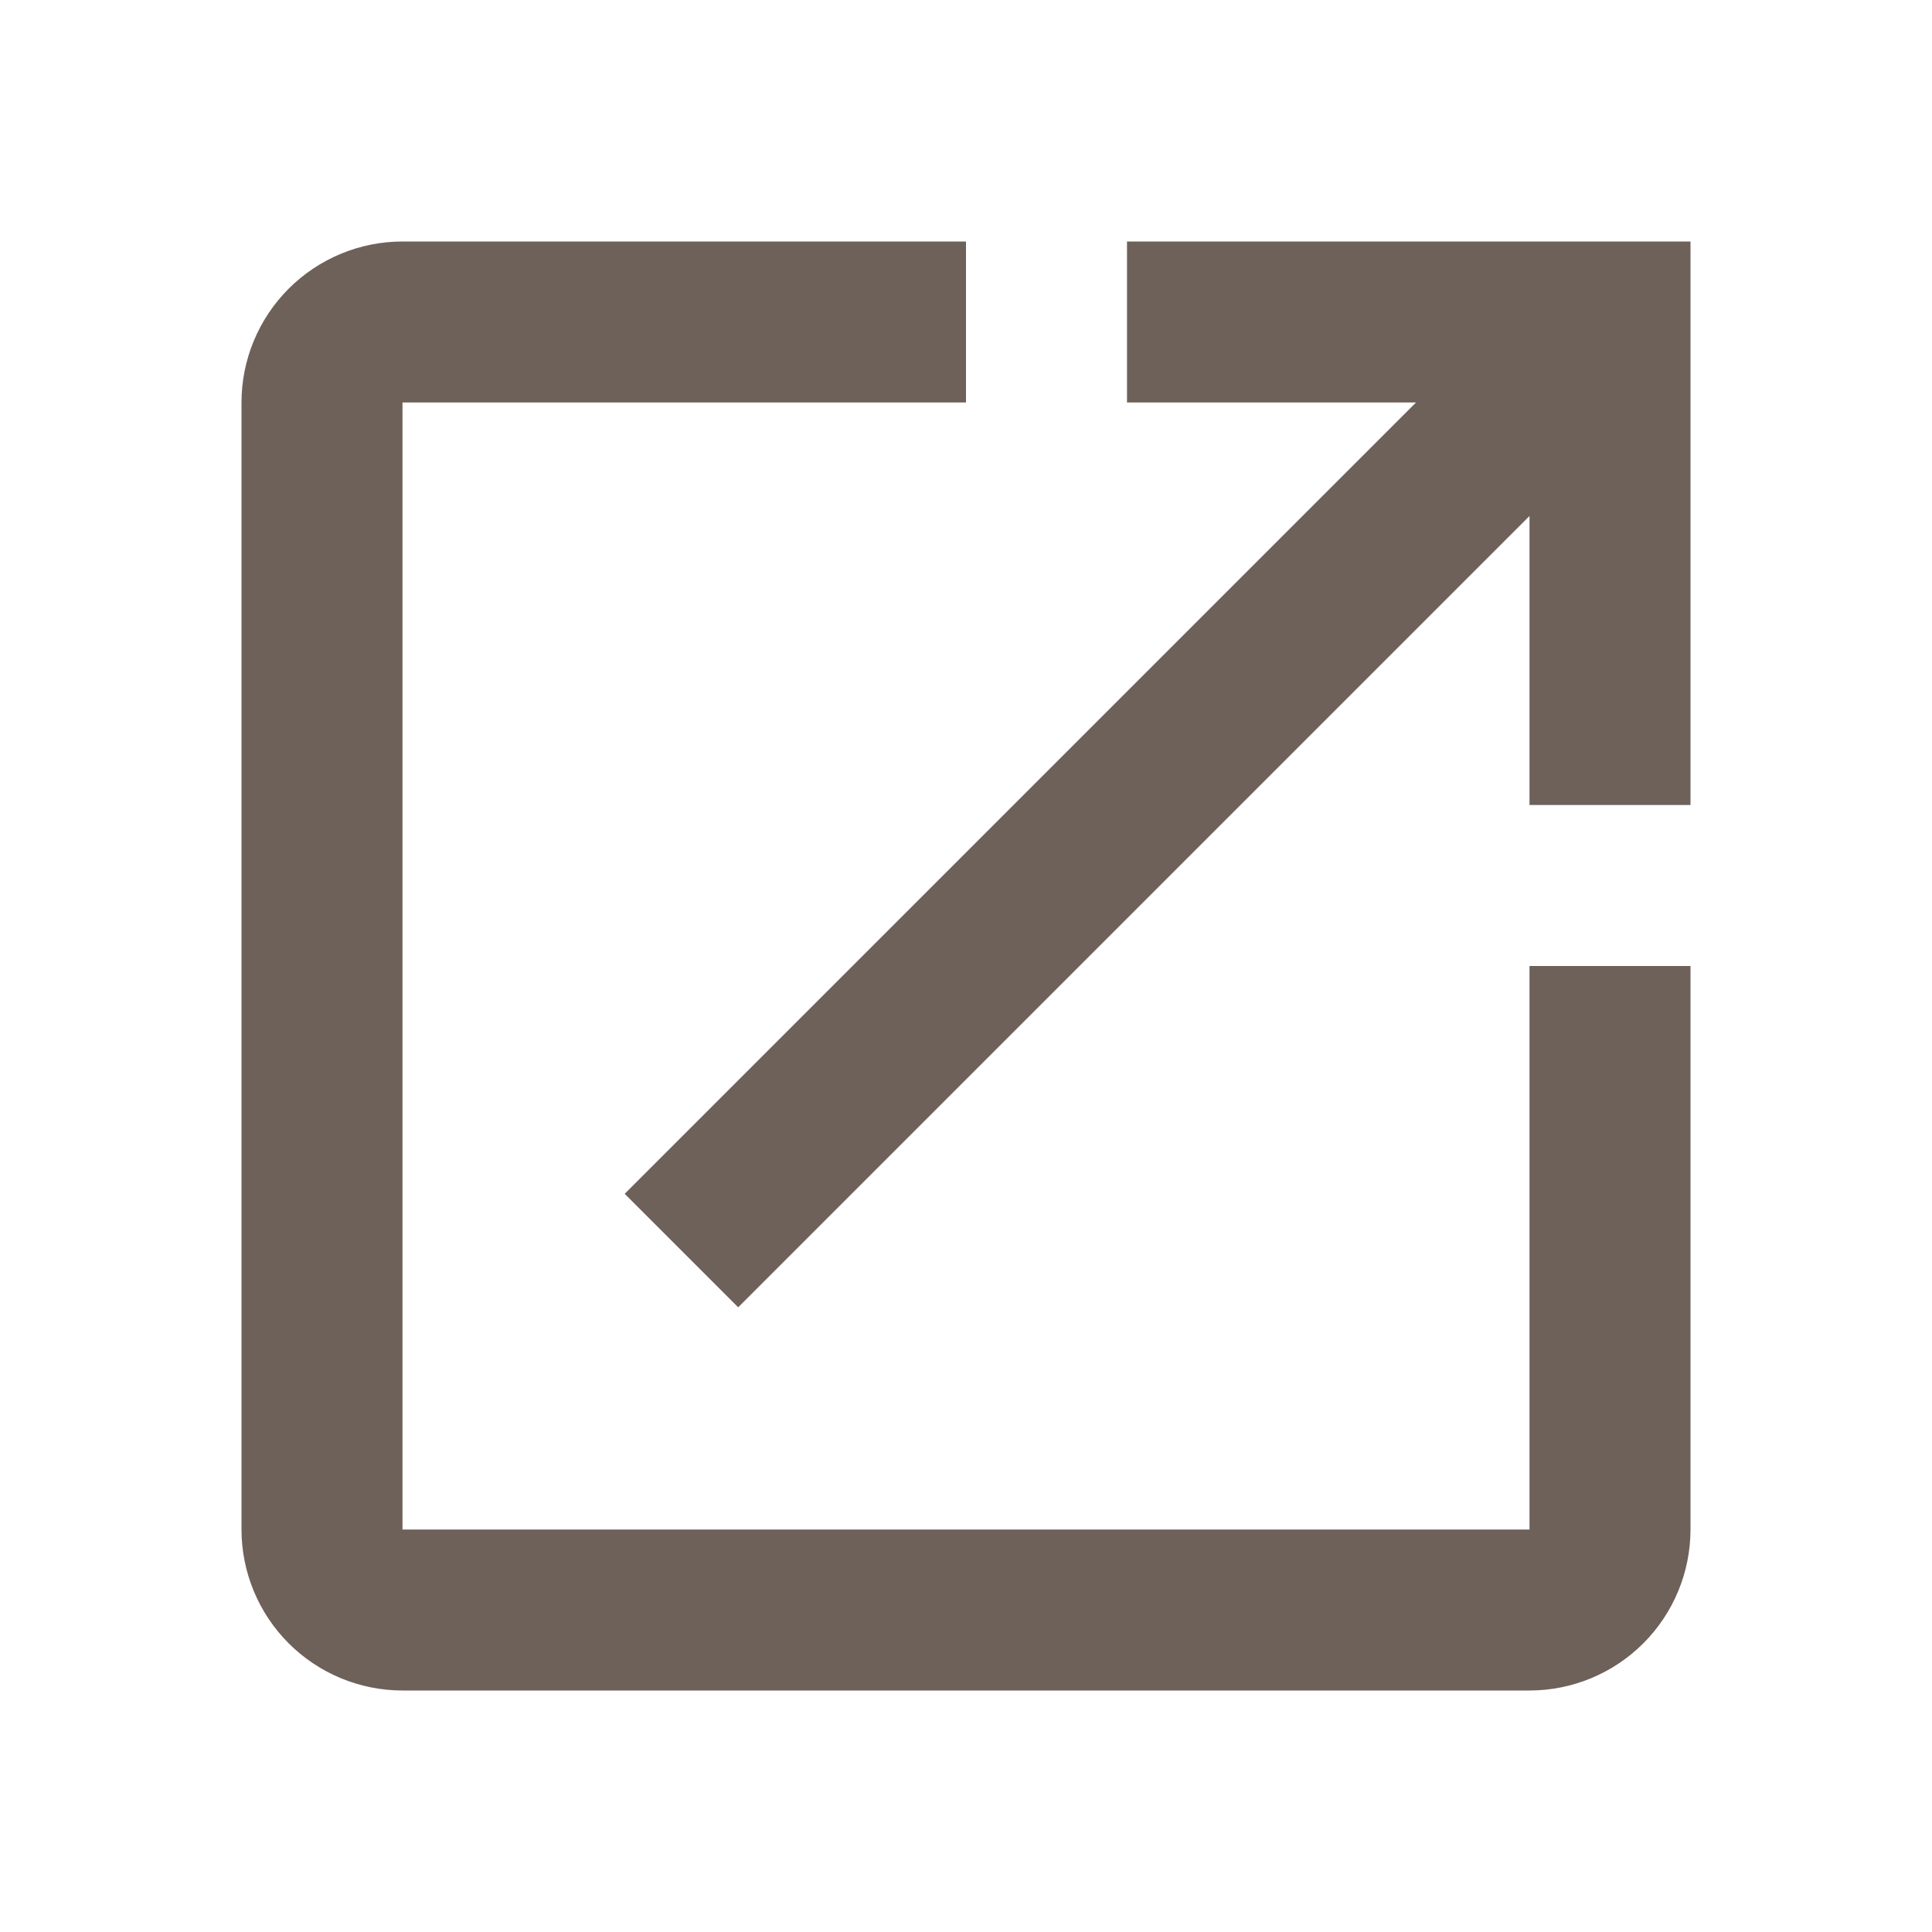
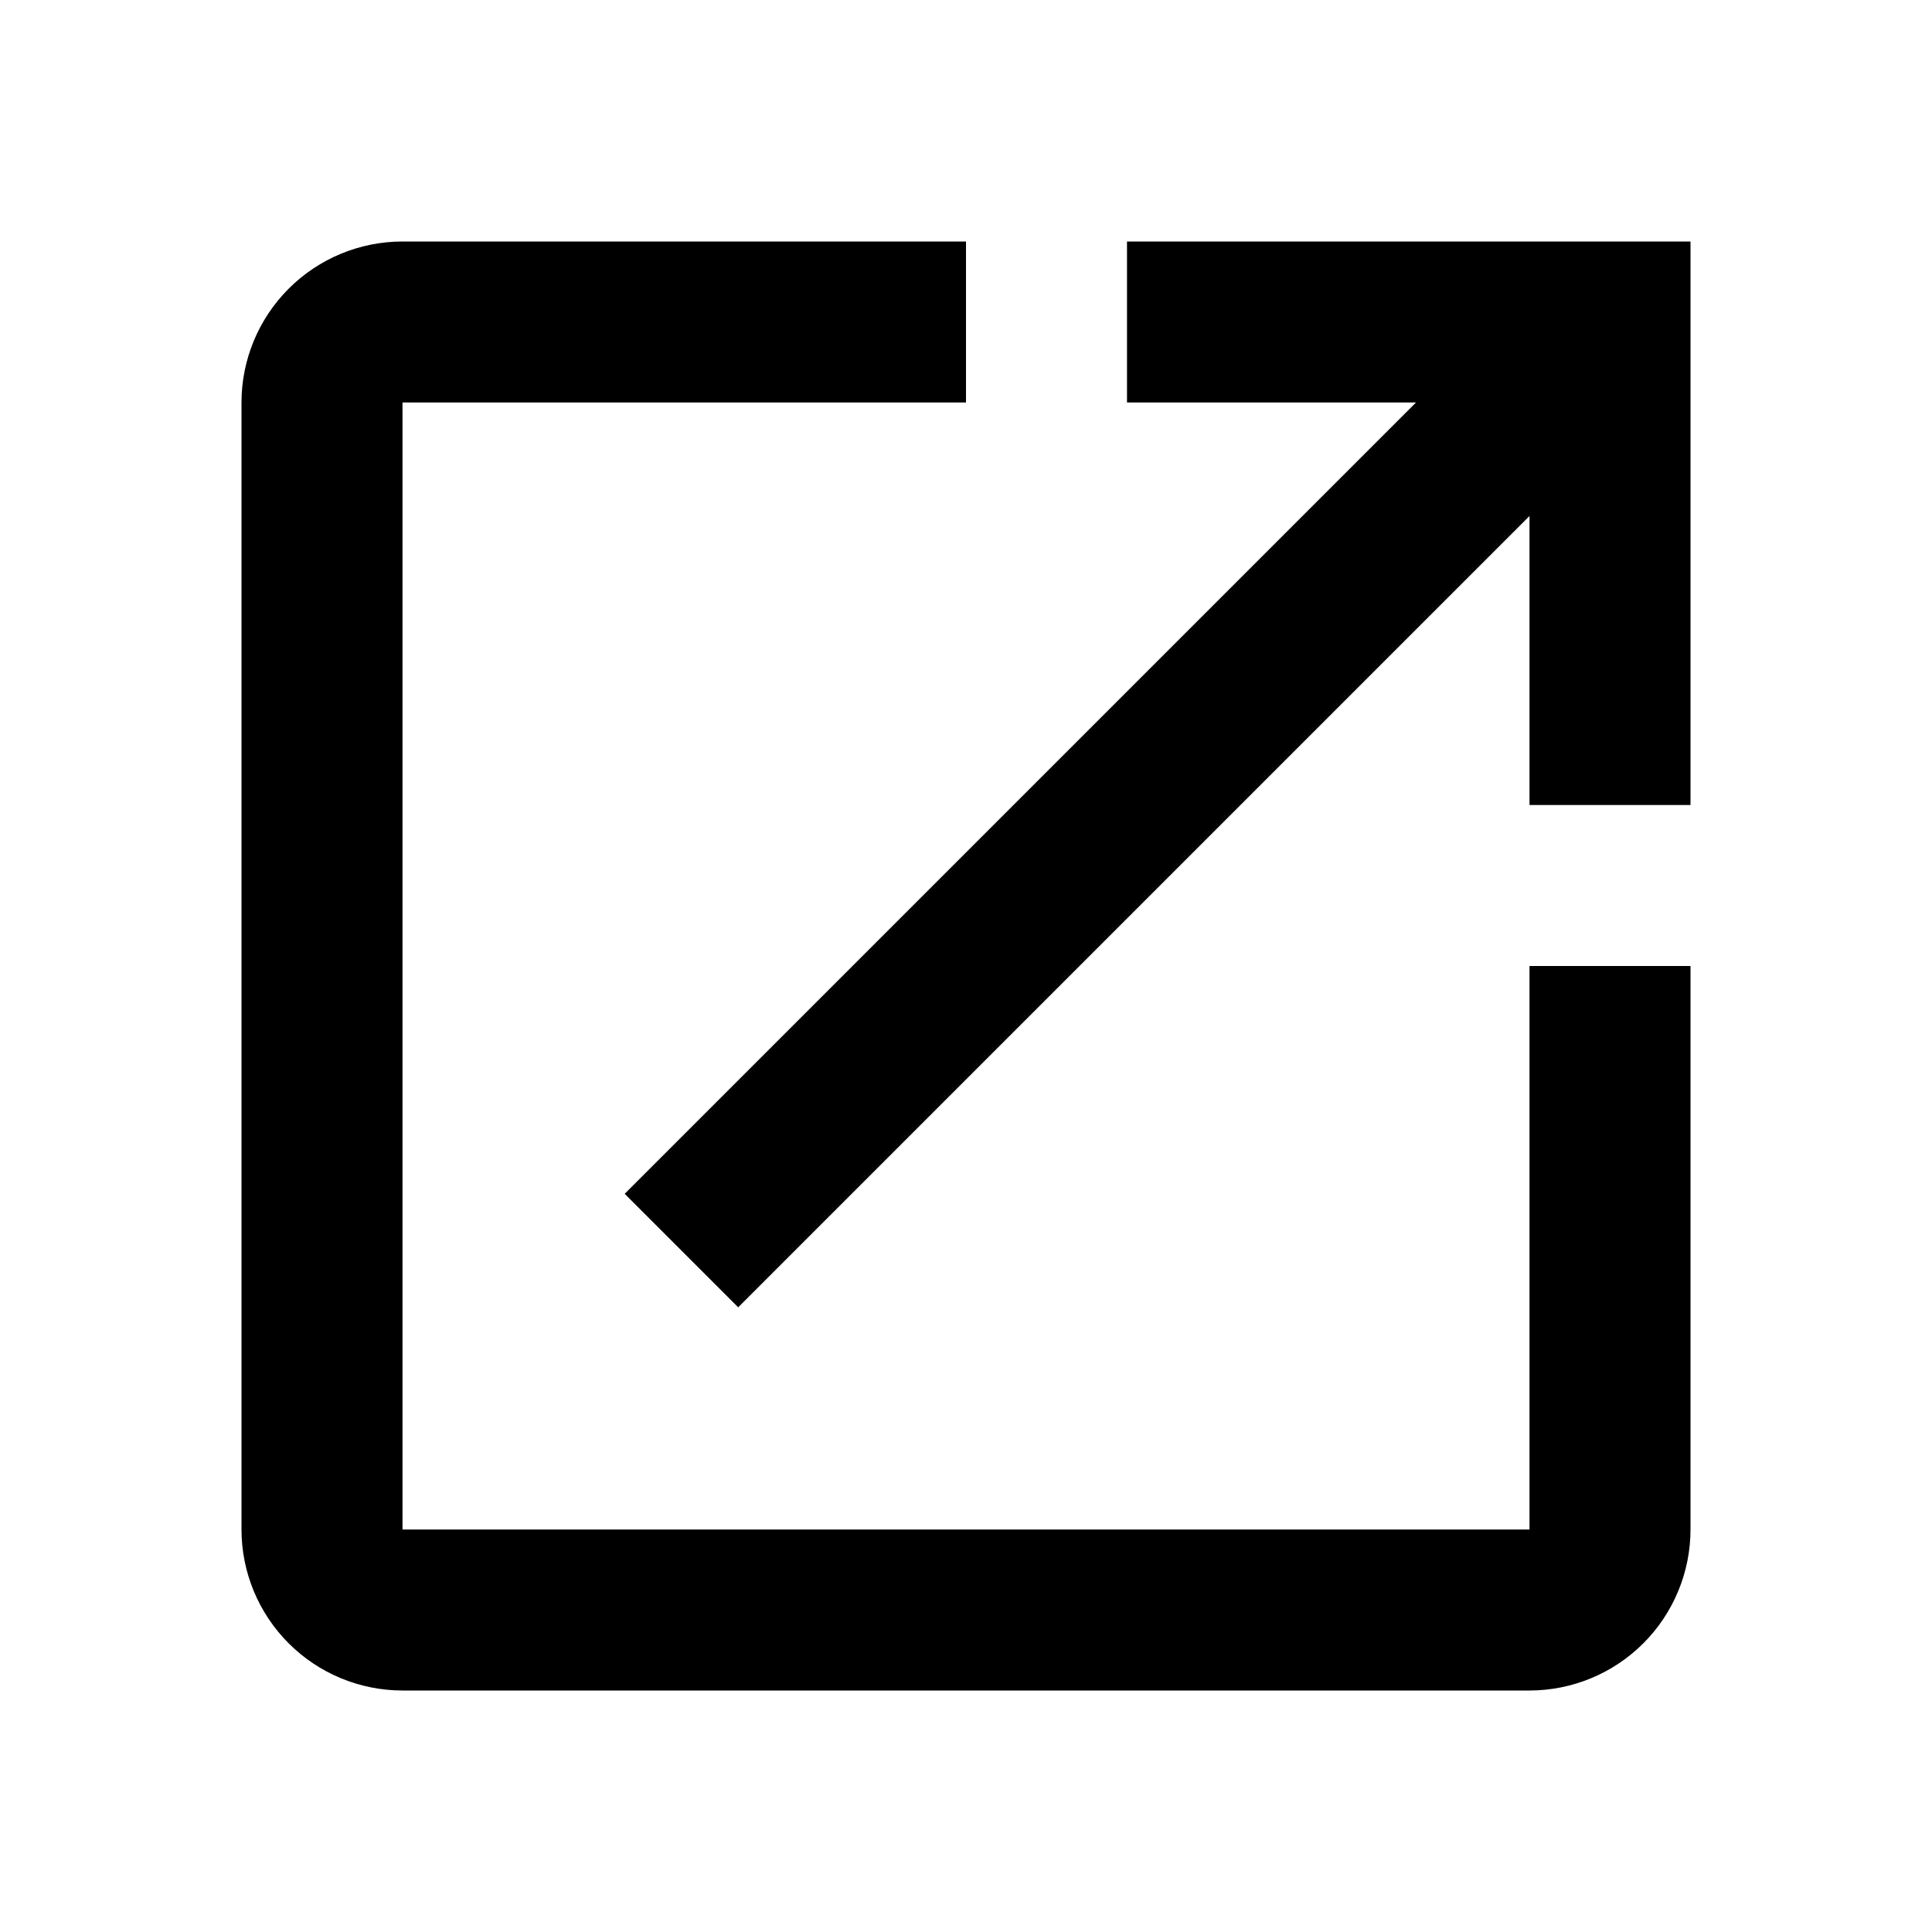
<svg xmlns="http://www.w3.org/2000/svg" width="24" height="24" viewBox="0 0 24 24" fill="none">
-   <path d="M14 3V5H17.59L7.76 14.83L9.17 16.24L19 6.41V10H21V3M19 19H5V5H12V3H5C4.47 3 3.961 3.211 3.586 3.586C3.211 3.961 3 4.47 3 5V19C3 19.53 3.211 20.039 3.586 20.414C3.961 20.789 4.47 21 5 21H19C19.53 21 20.039 20.789 20.414 20.414C20.789 20.039 21 19.53 21 19V12H19V19Z" fill="#6E615A" />
+   <path d="M14 3V5H17.59L7.76 14.83L9.17 16.24L19 6.41V10H21V3M19 19H5V5H12V3H5C4.47 3 3.961 3.211 3.586 3.586C3.211 3.961 3 4.47 3 5V19C3 19.53 3.211 20.039 3.586 20.414C3.961 20.789 4.47 21 5 21H19C19.53 21 20.039 20.789 20.414 20.414C20.789 20.039 21 19.53 21 19V12H19V19Z" fill="currentColor" />
</svg>
